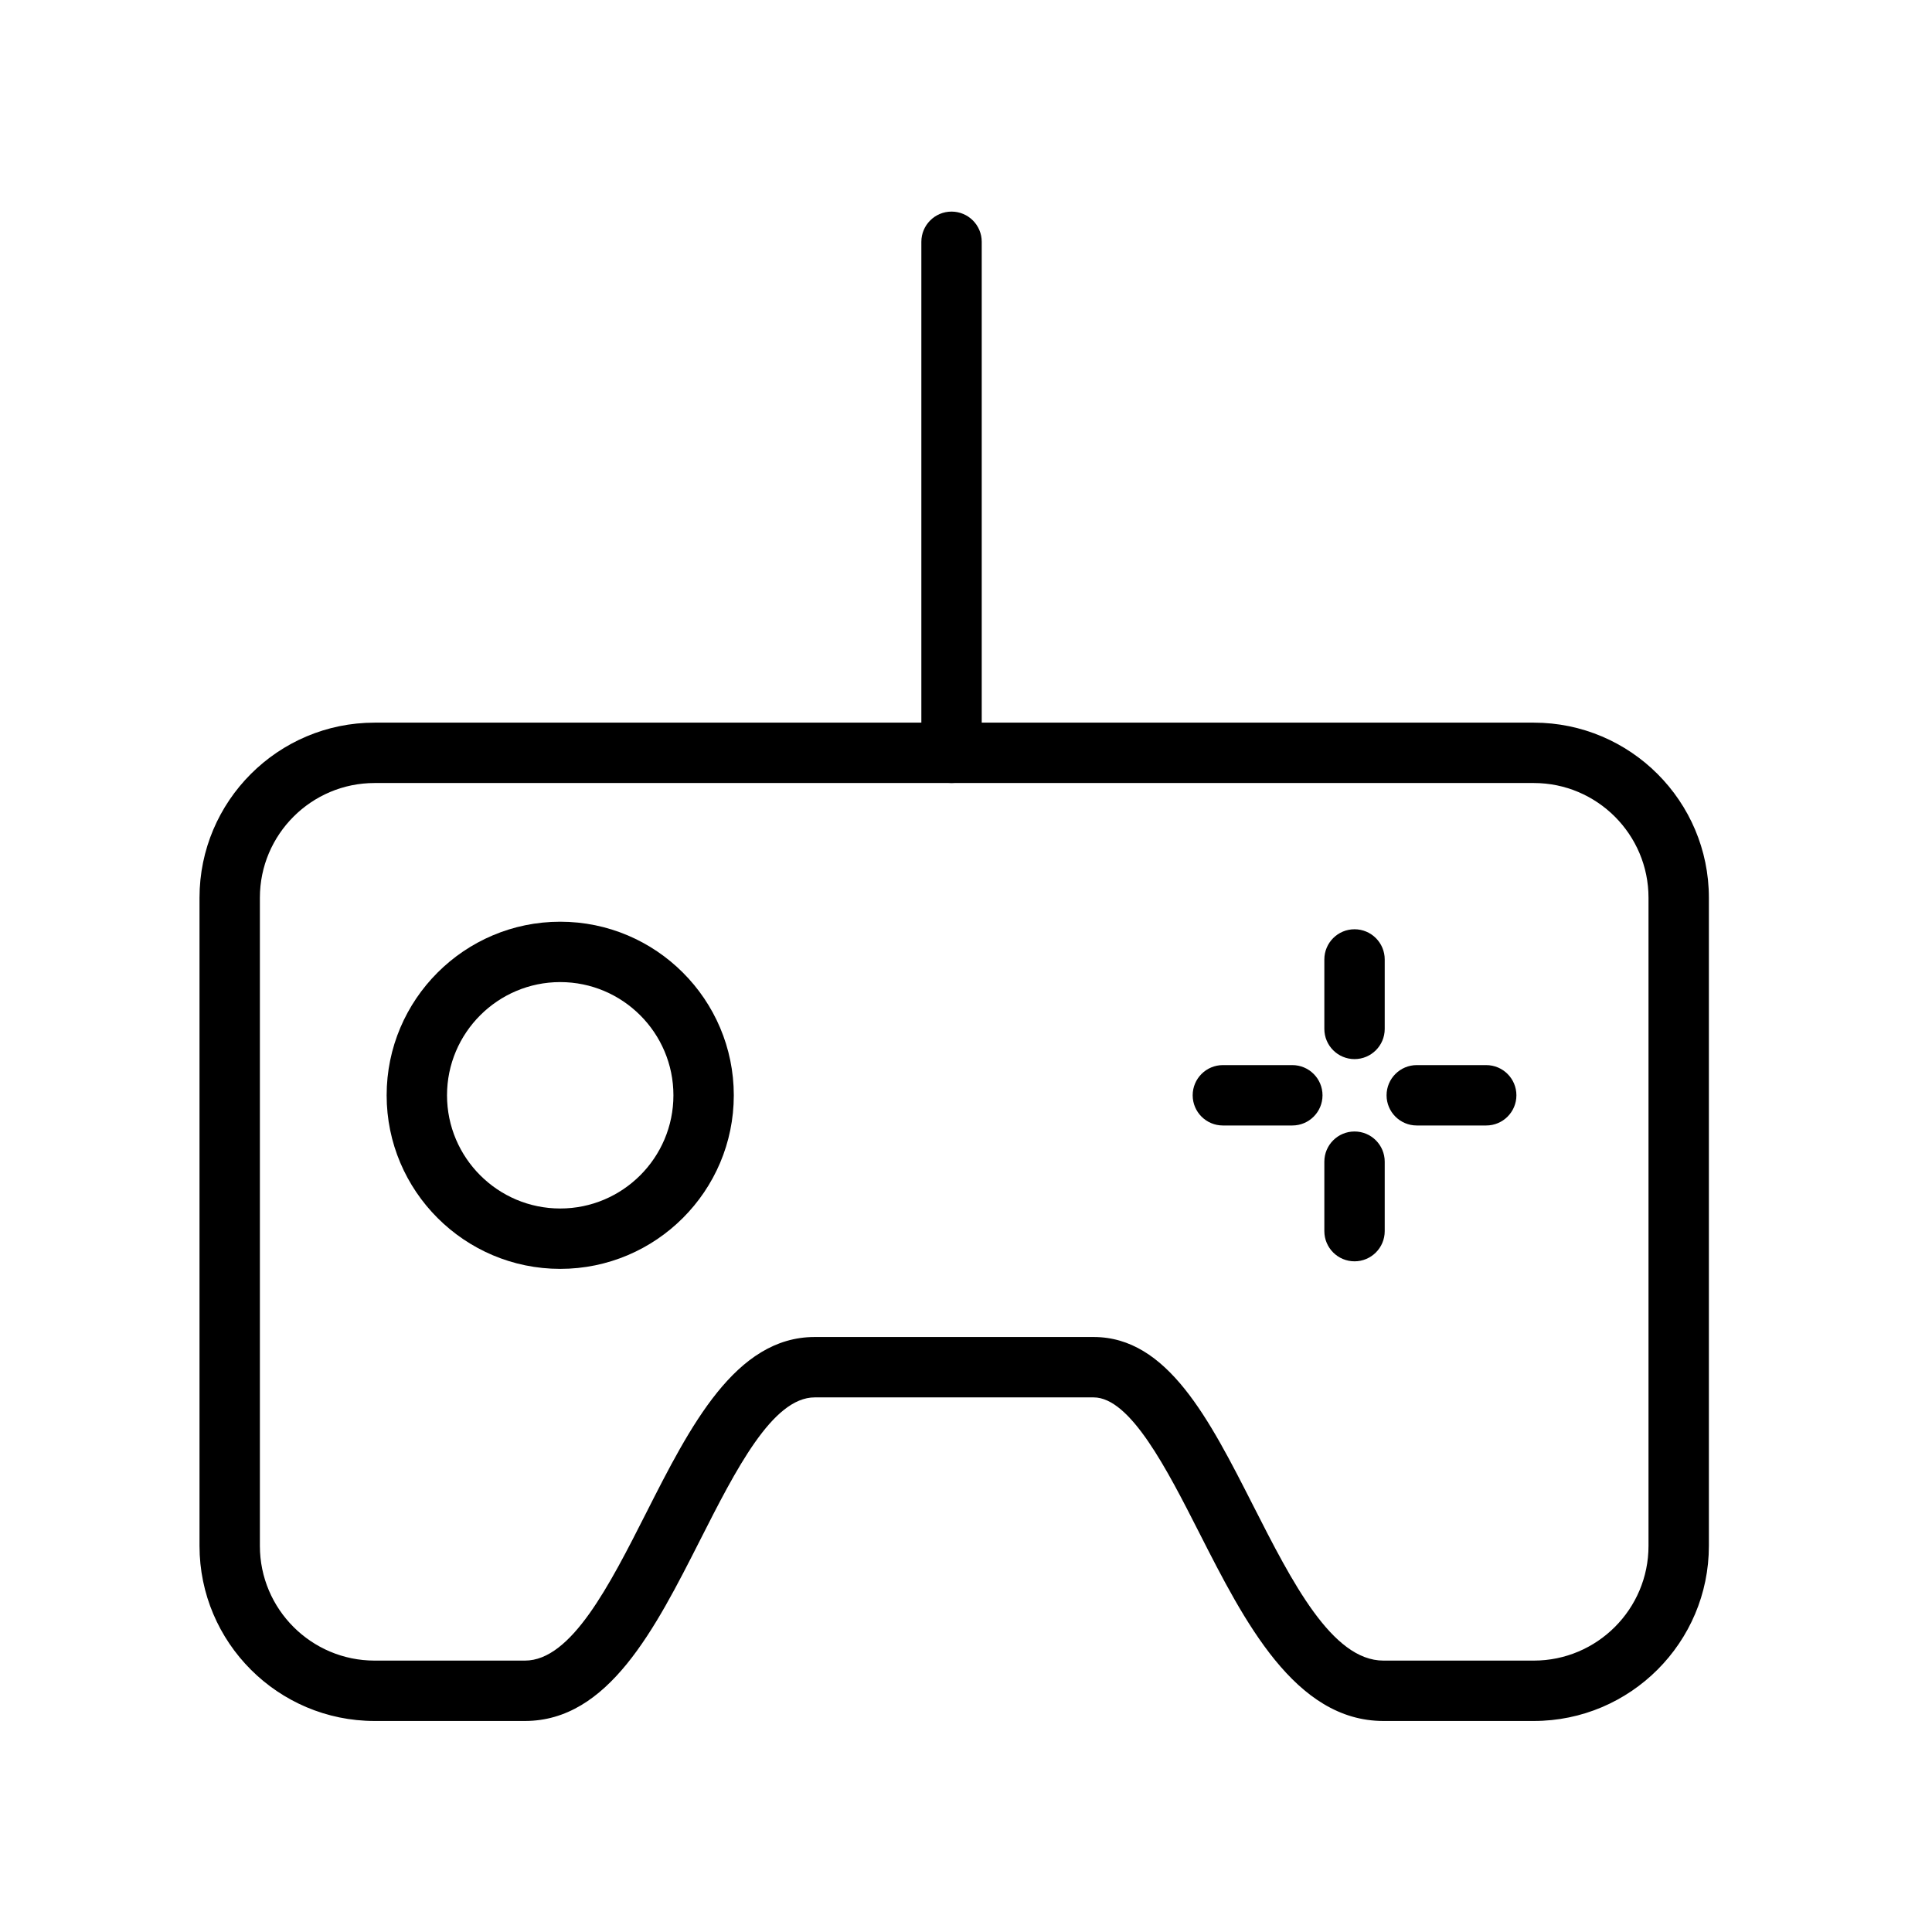
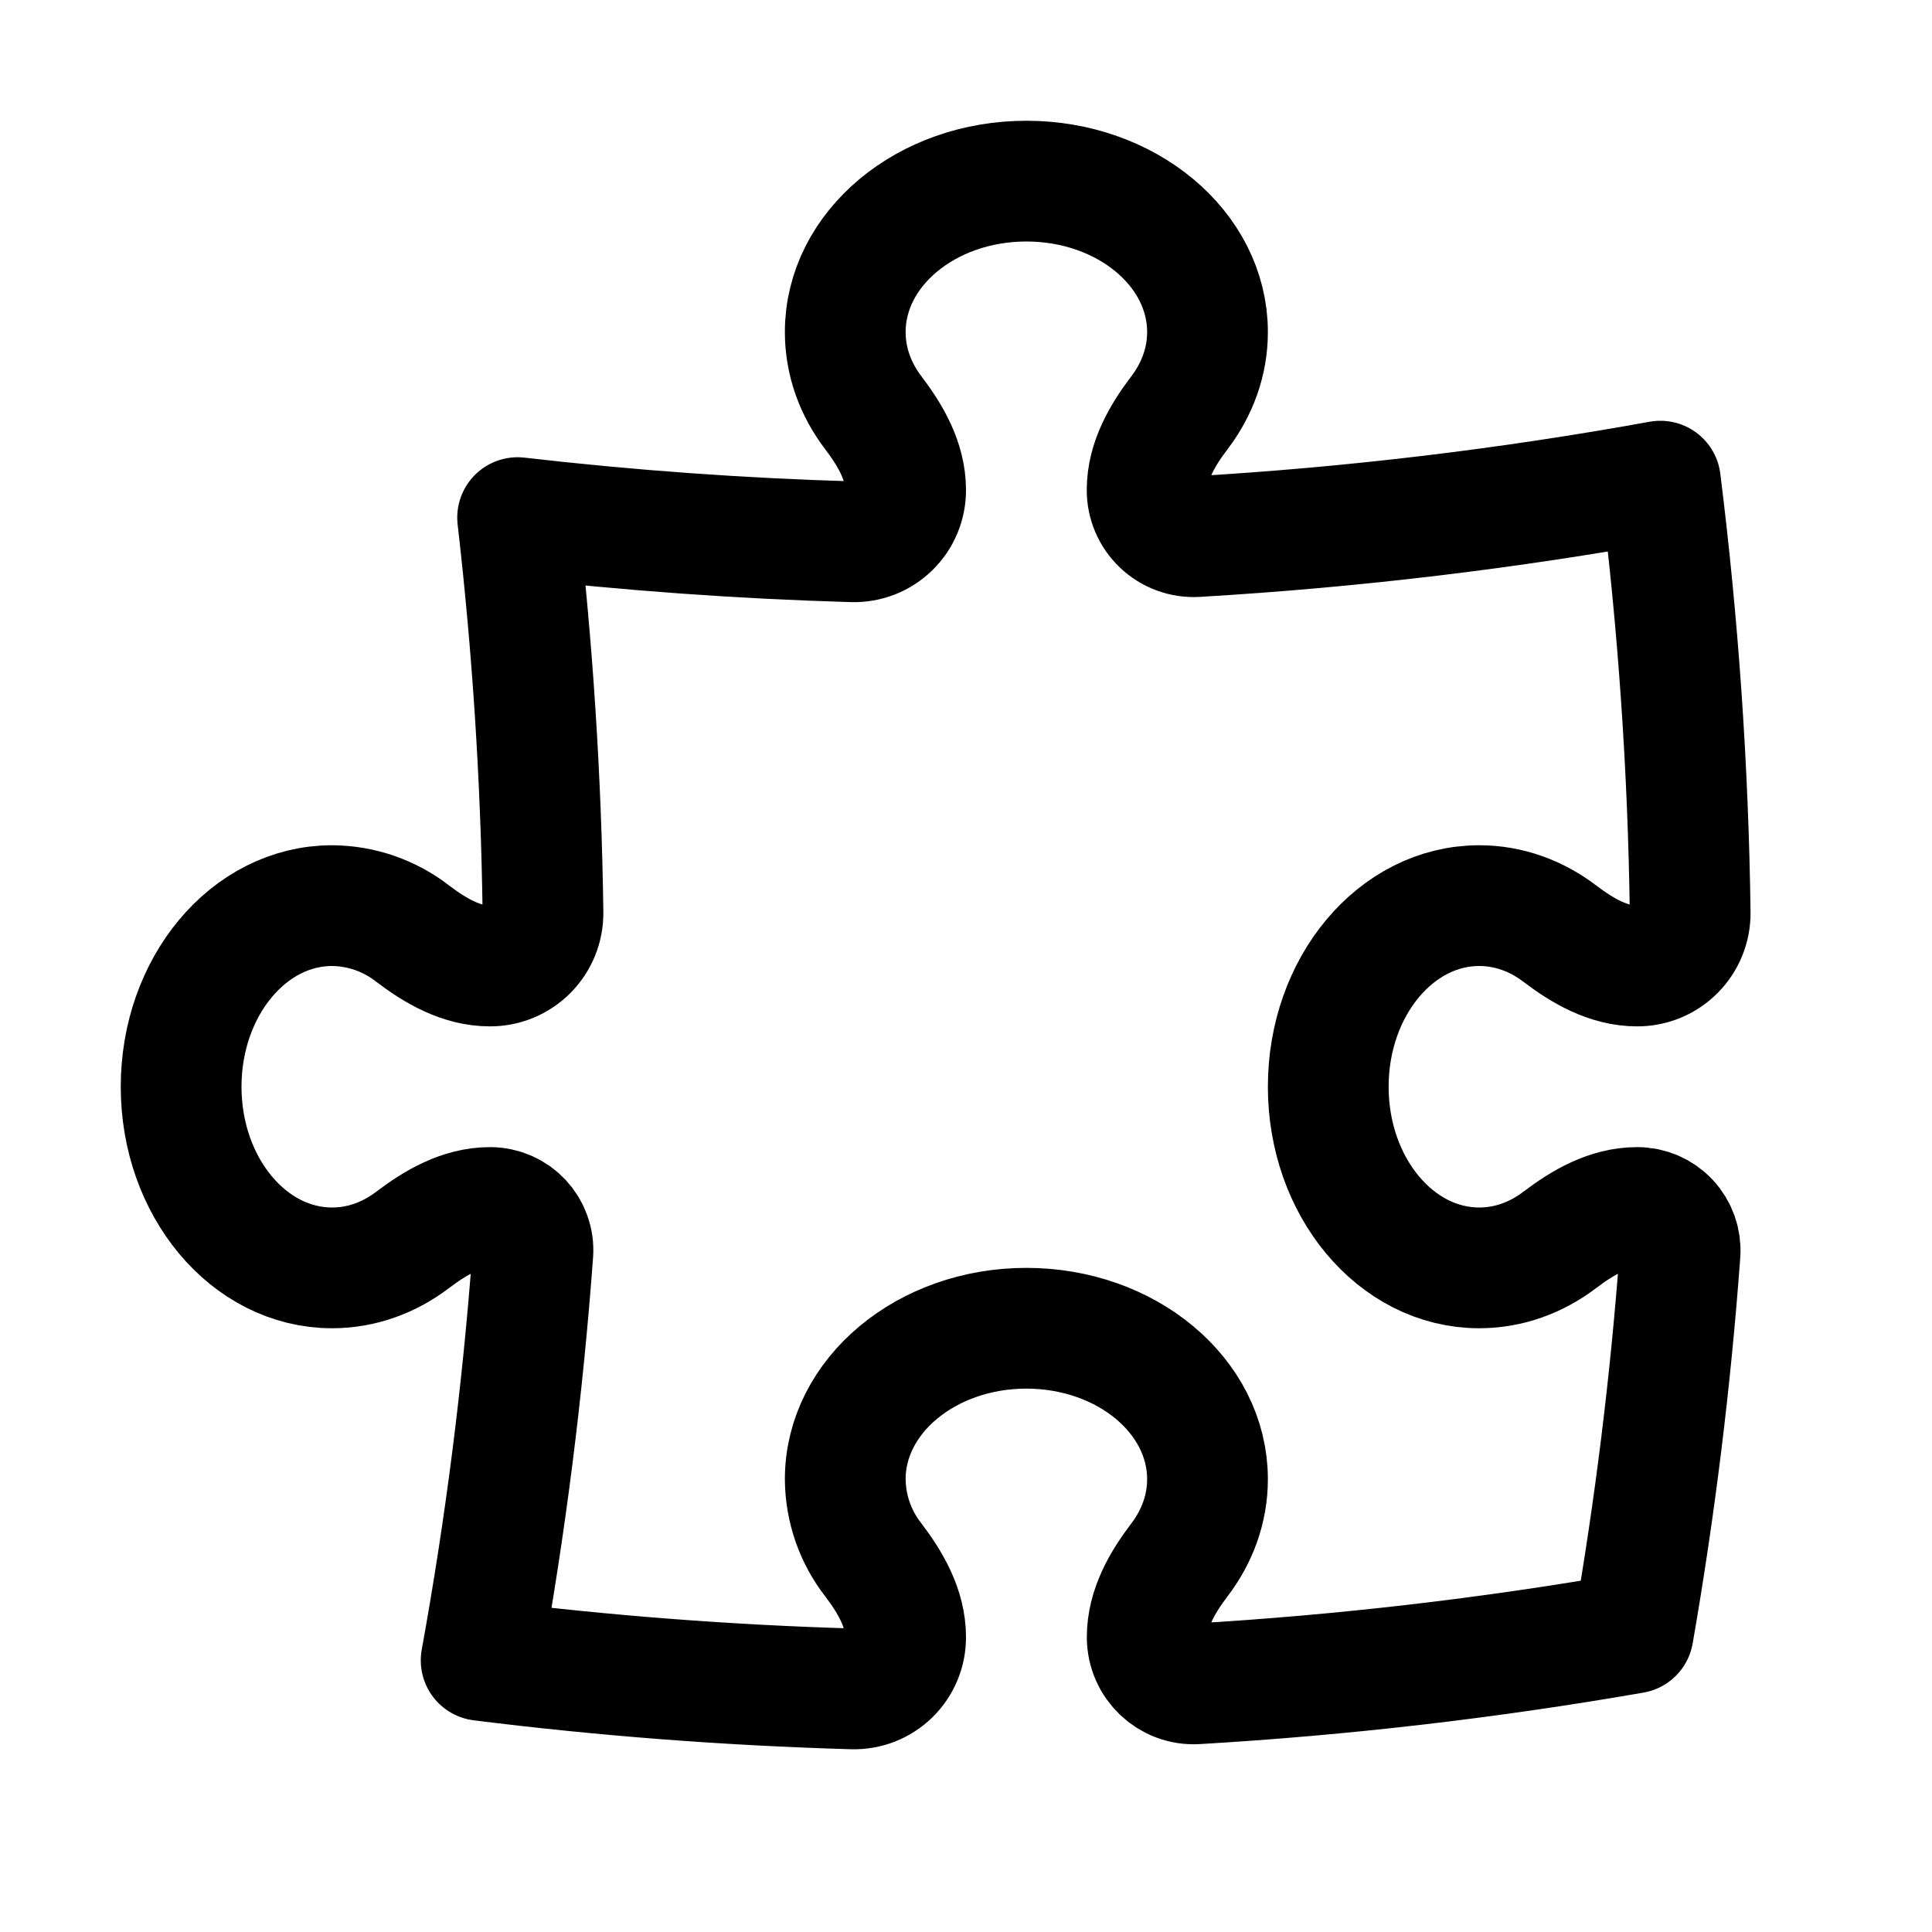
- <svg xmlns="http://www.w3.org/2000/svg" enable-background="new 0 0 128 128" height="128px" id="Layer_1" version="1.1" viewBox="0 0 128 128" width="128px" xml:space="preserve">
-   <path d="M101.617,114.019h-9.962c-5.861,0-9.223-6.61-12.188-12.442c-2.145-4.217-4.575-8.996-7.013-8.996H53.977  c-2.799,0-5.235,4.803-7.591,9.449c-2.99,5.894-6.081,11.989-11.608,11.989h-9.96c-6.396,0-11.6-5.202-11.6-11.599V59.477  c0-6.396,5.203-11.6,11.6-11.6h76.8c6.396,0,11.6,5.204,11.6,11.6v42.943C113.217,108.816,108.014,114.019,101.617,114.019z   M53.977,88.58h18.479c4.892,0,7.653,5.433,10.578,11.184c2.563,5.041,5.214,10.255,8.622,10.255h9.962c4.19,0,7.6-3.409,7.6-7.599  V59.477c0-4.19-3.409-7.6-7.6-7.6h-76.8c-4.19,0-7.6,3.41-7.6,7.6v42.943c0,4.189,3.409,7.599,7.6,7.599h9.96  c3.071,0,5.598-4.981,8.04-9.798C45.72,94.498,48.721,88.58,53.977,88.58z" />
-   <g>
-     <path d="M37.116,84.066c-6.341,0-11.5-5.16-11.5-11.5c0-6.342,5.159-11.5,11.5-11.5s11.5,5.159,11.5,11.5   C48.616,78.906,43.457,84.066,37.116,84.066z M37.116,65.066c-4.136,0-7.5,3.364-7.5,7.5c0,4.135,3.364,7.5,7.5,7.5   s7.5-3.365,7.5-7.5C44.616,68.431,41.252,65.066,37.116,65.066z" />
-     <g>
-       <g>
-         <path d="M89.741,70.168c-1.104,0-2-0.896-2-2v-4.602c0-1.104,0.896-2,2-2s2,0.896,2,2v4.602     C91.741,69.271,90.846,70.168,89.741,70.168z" />
-         <path d="M89.741,83.566c-1.104,0-2-0.896-2-2v-4.602c0-1.105,0.896-2,2-2s2,0.895,2,2v4.602     C91.741,82.67,90.846,83.566,89.741,83.566z" />
-       </g>
-       <g>
-         <path d="M85.62,74.566h-4.602c-1.104,0-2-0.896-2-2c0-1.104,0.896-2,2-2h4.602c1.104,0,2,0.896,2,2     C87.62,73.67,86.725,74.566,85.62,74.566z" />
-         <path d="M98.466,74.566h-4.602c-1.104,0-2-0.896-2-2c0-1.104,0.896-2,2-2h4.602c1.104,0,2,0.896,2,2     C100.466,73.67,99.57,74.566,98.466,74.566z" />
-       </g>
-     </g>
-   </g>
-   <path d="M63.042,51.877c-1.104,0-2-0.896-2-2V16.019c0-1.104,0.896-2,2-2s2,0.896,2,2v33.858  C65.042,50.981,64.146,51.877,63.042,51.877z" />
+ <svg xmlns="http://www.w3.org/2000/svg" fill="none" viewBox="0 0 24 24" stroke-width="1.5" stroke="currentColor" class="w-6 h-6">
+   <path stroke-linecap="round" stroke-linejoin="round" d="M14.25 6.087c0-.355.186-.676.401-.959.221-.29.349-.634.349-1.003 0-1.036-1.007-1.875-2.25-1.875s-2.25.84-2.25 1.875c0 .369.128.713.349 1.003.215.283.401.604.401.959v0a.64.64 0 01-.657.643 48.39 48.39 0 01-4.163-.3c.186 1.613.293 3.25.315 4.907a.656.656 0 01-.658.663v0c-.355 0-.676-.186-.959-.401a1.647 1.647 0 00-1.003-.349c-1.036 0-1.875 1.007-1.875 2.25s.84 2.25 1.875 2.25c.369 0 .713-.128 1.003-.349.283-.215.604-.401.959-.401v0c.31 0 .555.26.532.57a48.039 48.039 0 01-.642 5.056c1.518.19 3.058.309 4.616.354a.64.64 0 00.657-.643v0c0-.355-.186-.676-.401-.959a1.647 1.647 0 01-.349-1.003c0-1.035 1.008-1.875 2.25-1.875 1.243 0 2.25.84 2.25 1.875 0 .369-.128.713-.349 1.003-.215.283-.4.604-.4.959v0c0 .333.277.599.61.58a48.1 48.1 0 005.427-.63 48.05 48.05 0 00.582-4.717.532.532 0 00-.533-.57v0c-.355 0-.676.186-.959.401-.29.221-.634.349-1.003.349-1.035 0-1.875-1.007-1.875-2.25s.84-2.25 1.875-2.25c.37 0 .713.128 1.003.349.283.215.604.401.96.401v0a.656.656 0 00.658-.663 48.422 48.422 0 00-.37-5.36c-1.886.342-3.81.574-5.766.689a.578.578 0 01-.61-.58v0z" />
</svg>
